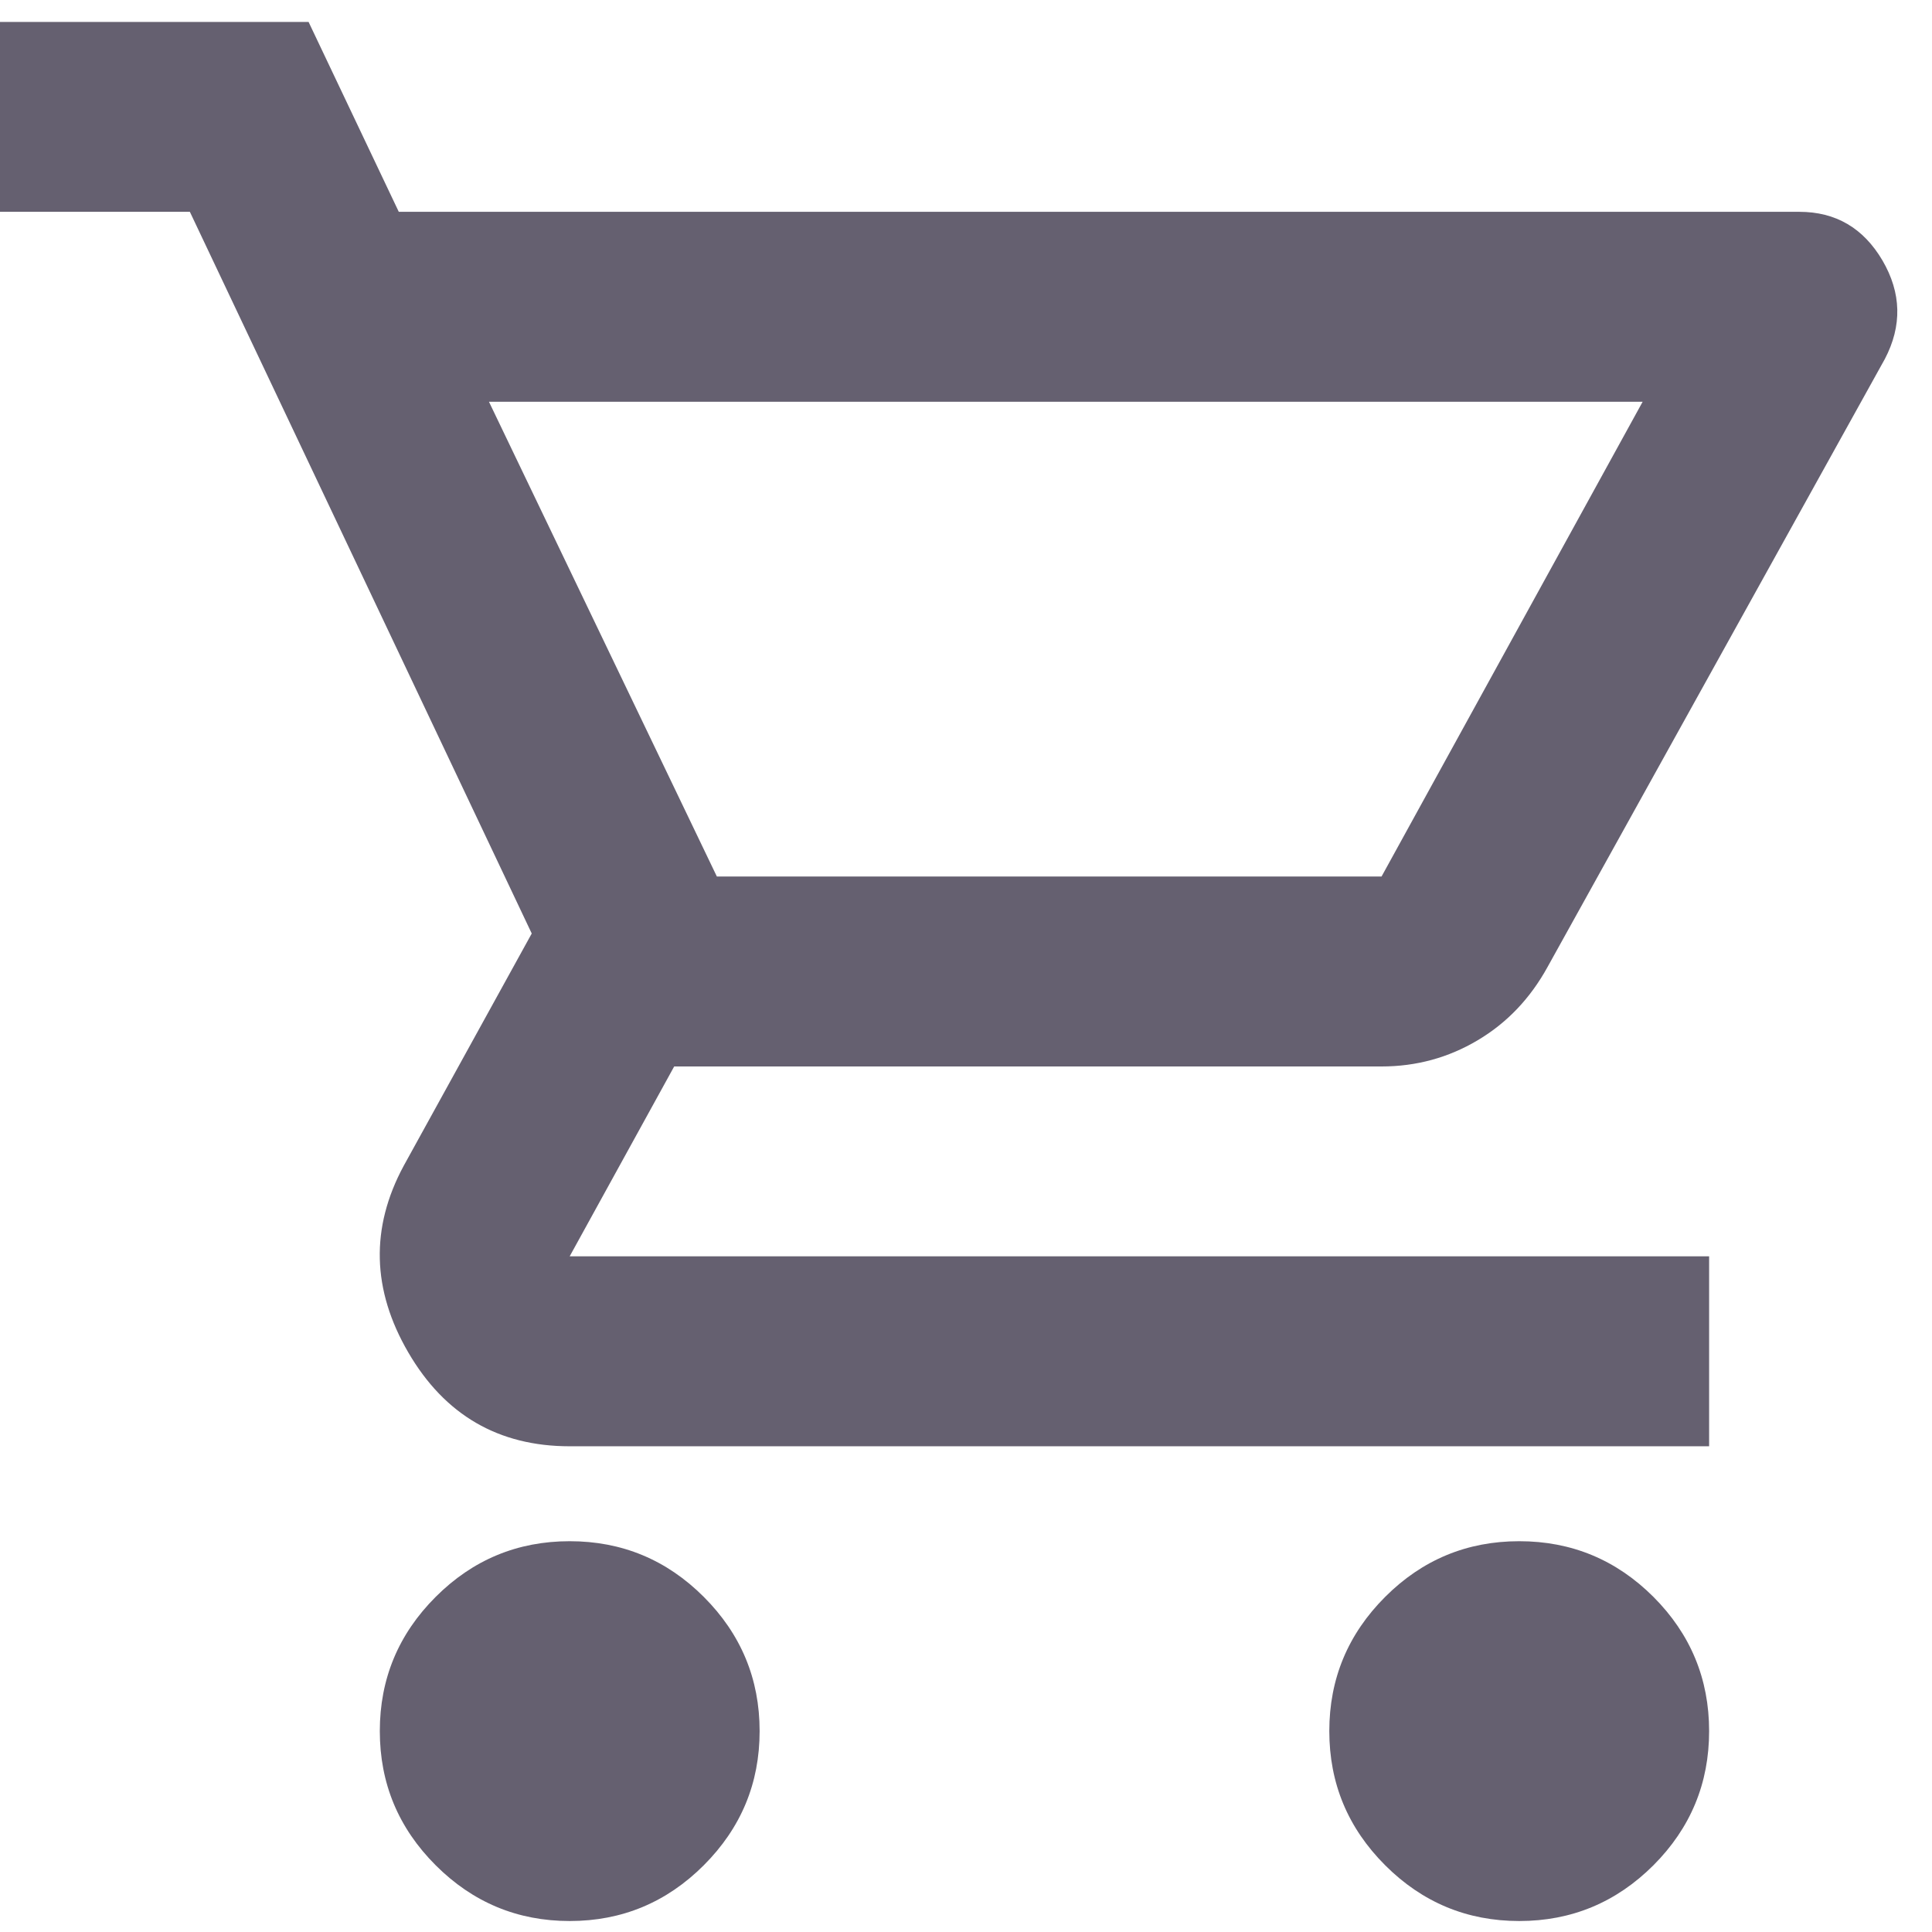
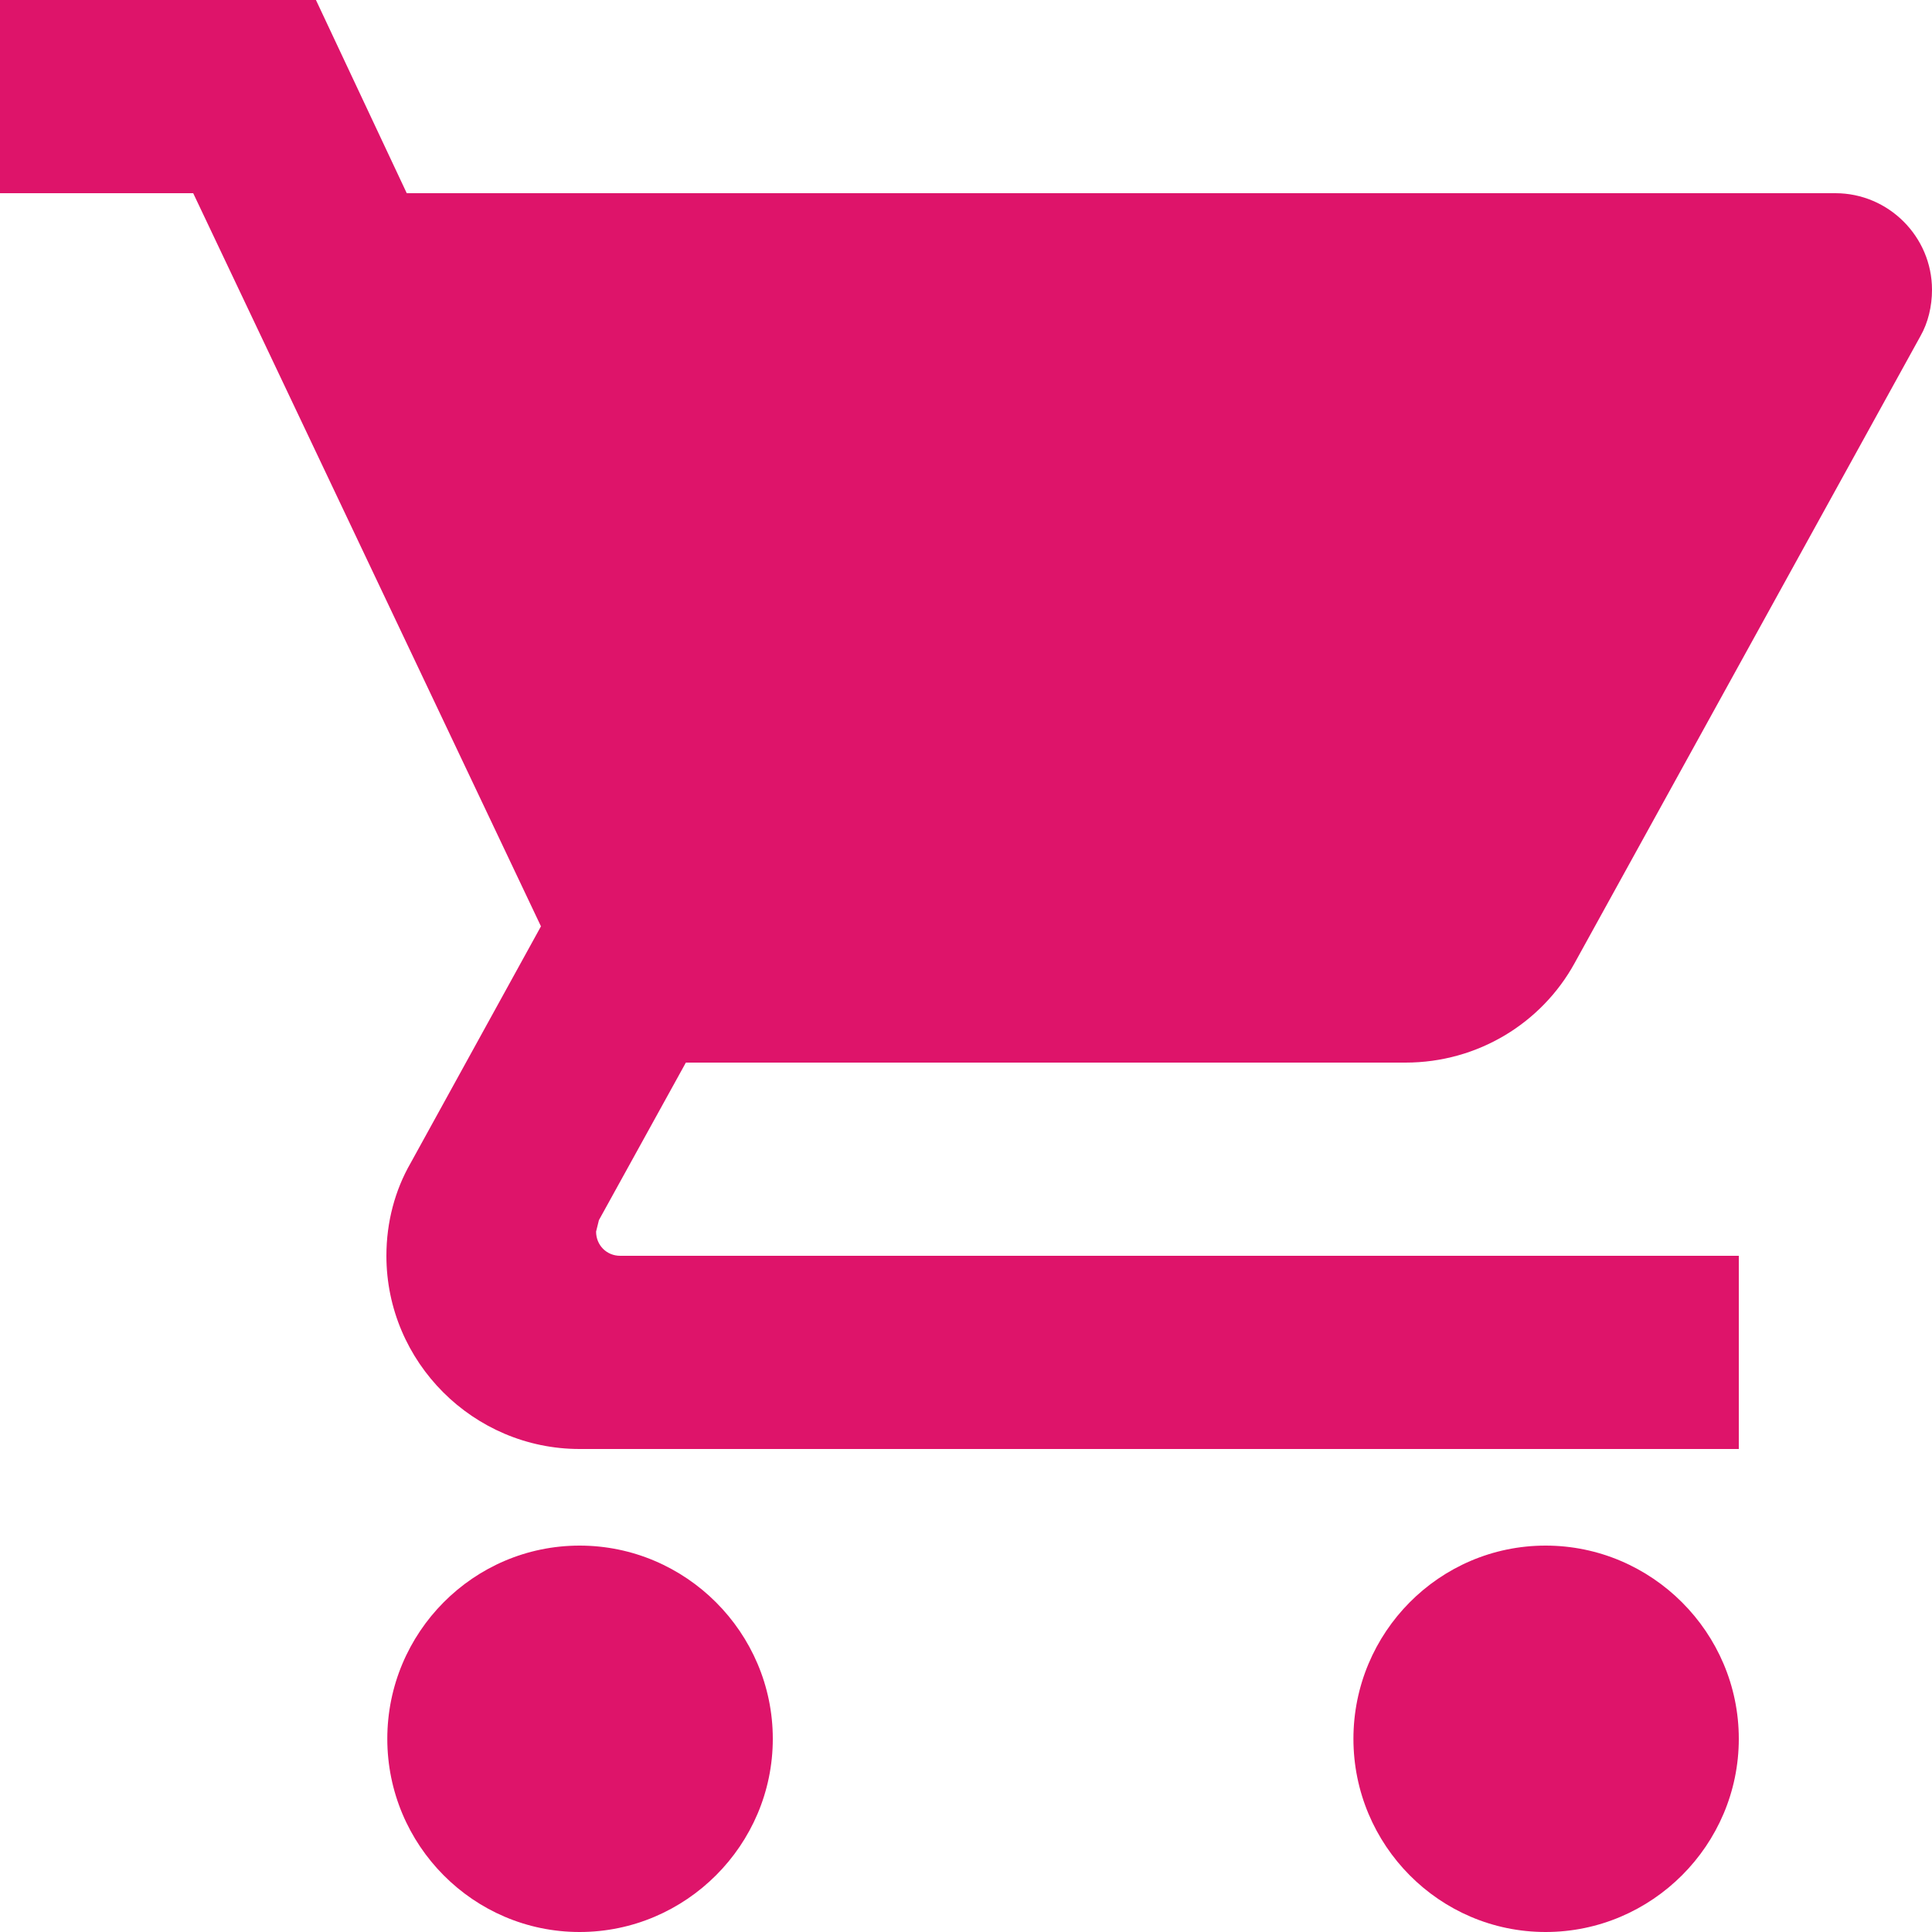
- <svg xmlns="http://www.w3.org/2000/svg" width="22" height="22" viewBox="0 0 22 22" fill="none">
-   <path d="M6.487 21.875C5.893 21.875 5.384 21.663 4.961 21.24C4.537 20.816 4.325 20.307 4.325 19.712C4.325 19.118 4.537 18.608 4.961 18.184C5.384 17.761 5.893 17.55 6.487 17.55C7.082 17.55 7.591 17.761 8.014 18.184C8.438 18.608 8.65 19.118 8.65 19.712C8.65 20.307 8.438 20.816 8.014 21.24C7.591 21.663 7.082 21.875 6.487 21.875ZM17.3 21.875C16.705 21.875 16.196 21.663 15.773 21.24C15.349 20.816 15.137 20.307 15.137 19.712C15.137 19.118 15.349 18.608 15.773 18.184C16.196 17.761 16.705 17.55 17.3 17.55C17.895 17.55 18.404 17.761 18.828 18.184C19.251 18.608 19.462 19.118 19.462 19.712C19.462 20.307 19.251 20.816 18.828 21.24C18.404 21.663 17.895 21.875 17.3 21.875ZM5.568 4.575L8.163 9.981H15.732L18.705 4.575H5.568ZM4.541 2.412H20.489C20.904 2.412 21.219 2.597 21.436 2.966C21.652 3.336 21.661 3.71 21.463 4.088L17.624 11.008C17.426 11.369 17.16 11.648 16.826 11.846C16.493 12.044 16.128 12.144 15.732 12.144H7.677L6.487 14.306H19.462V16.469H6.487C5.677 16.469 5.064 16.113 4.649 15.4C4.235 14.689 4.217 13.982 4.595 13.279L6.055 10.63L2.162 2.412H0V0.25H3.514L4.541 2.412ZM8.163 9.981H15.732H8.163Z" fill="#656070" />
+ <svg xmlns="http://www.w3.org/2000/svg" width="15" height="15" viewBox="0 0 15 15" fill="none">
+   <path d="M4.5 12C3.675 12 3.007 12.675 3.007 13.5C3.007 14.325 3.675 15 4.5 15C5.325 15 6 14.325 6 13.5C6 12.675 5.325 12 4.5 12ZM0 0V1.5H1.5L4.2 7.192L3.188 9.03C3.067 9.24 3 9.488 3 9.75C3 10.575 3.675 11.25 4.5 11.25H13.5V9.75H4.815C4.71 9.75 4.628 9.668 4.628 9.562L4.65 9.473L5.325 8.25H10.912C11.475 8.25 11.97 7.942 12.225 7.478L14.91 2.61C14.97 2.505 15 2.377 15 2.25C15 1.837 14.662 1.5 14.25 1.5H3.158L2.453 0H0ZM12 12C11.175 12 10.508 12.675 10.508 13.5C10.508 14.325 11.175 15 12 15C12.825 15 13.5 14.325 13.5 13.5C13.5 12.675 12.825 12 12 12Z" fill="#DE146A" />
</svg>
